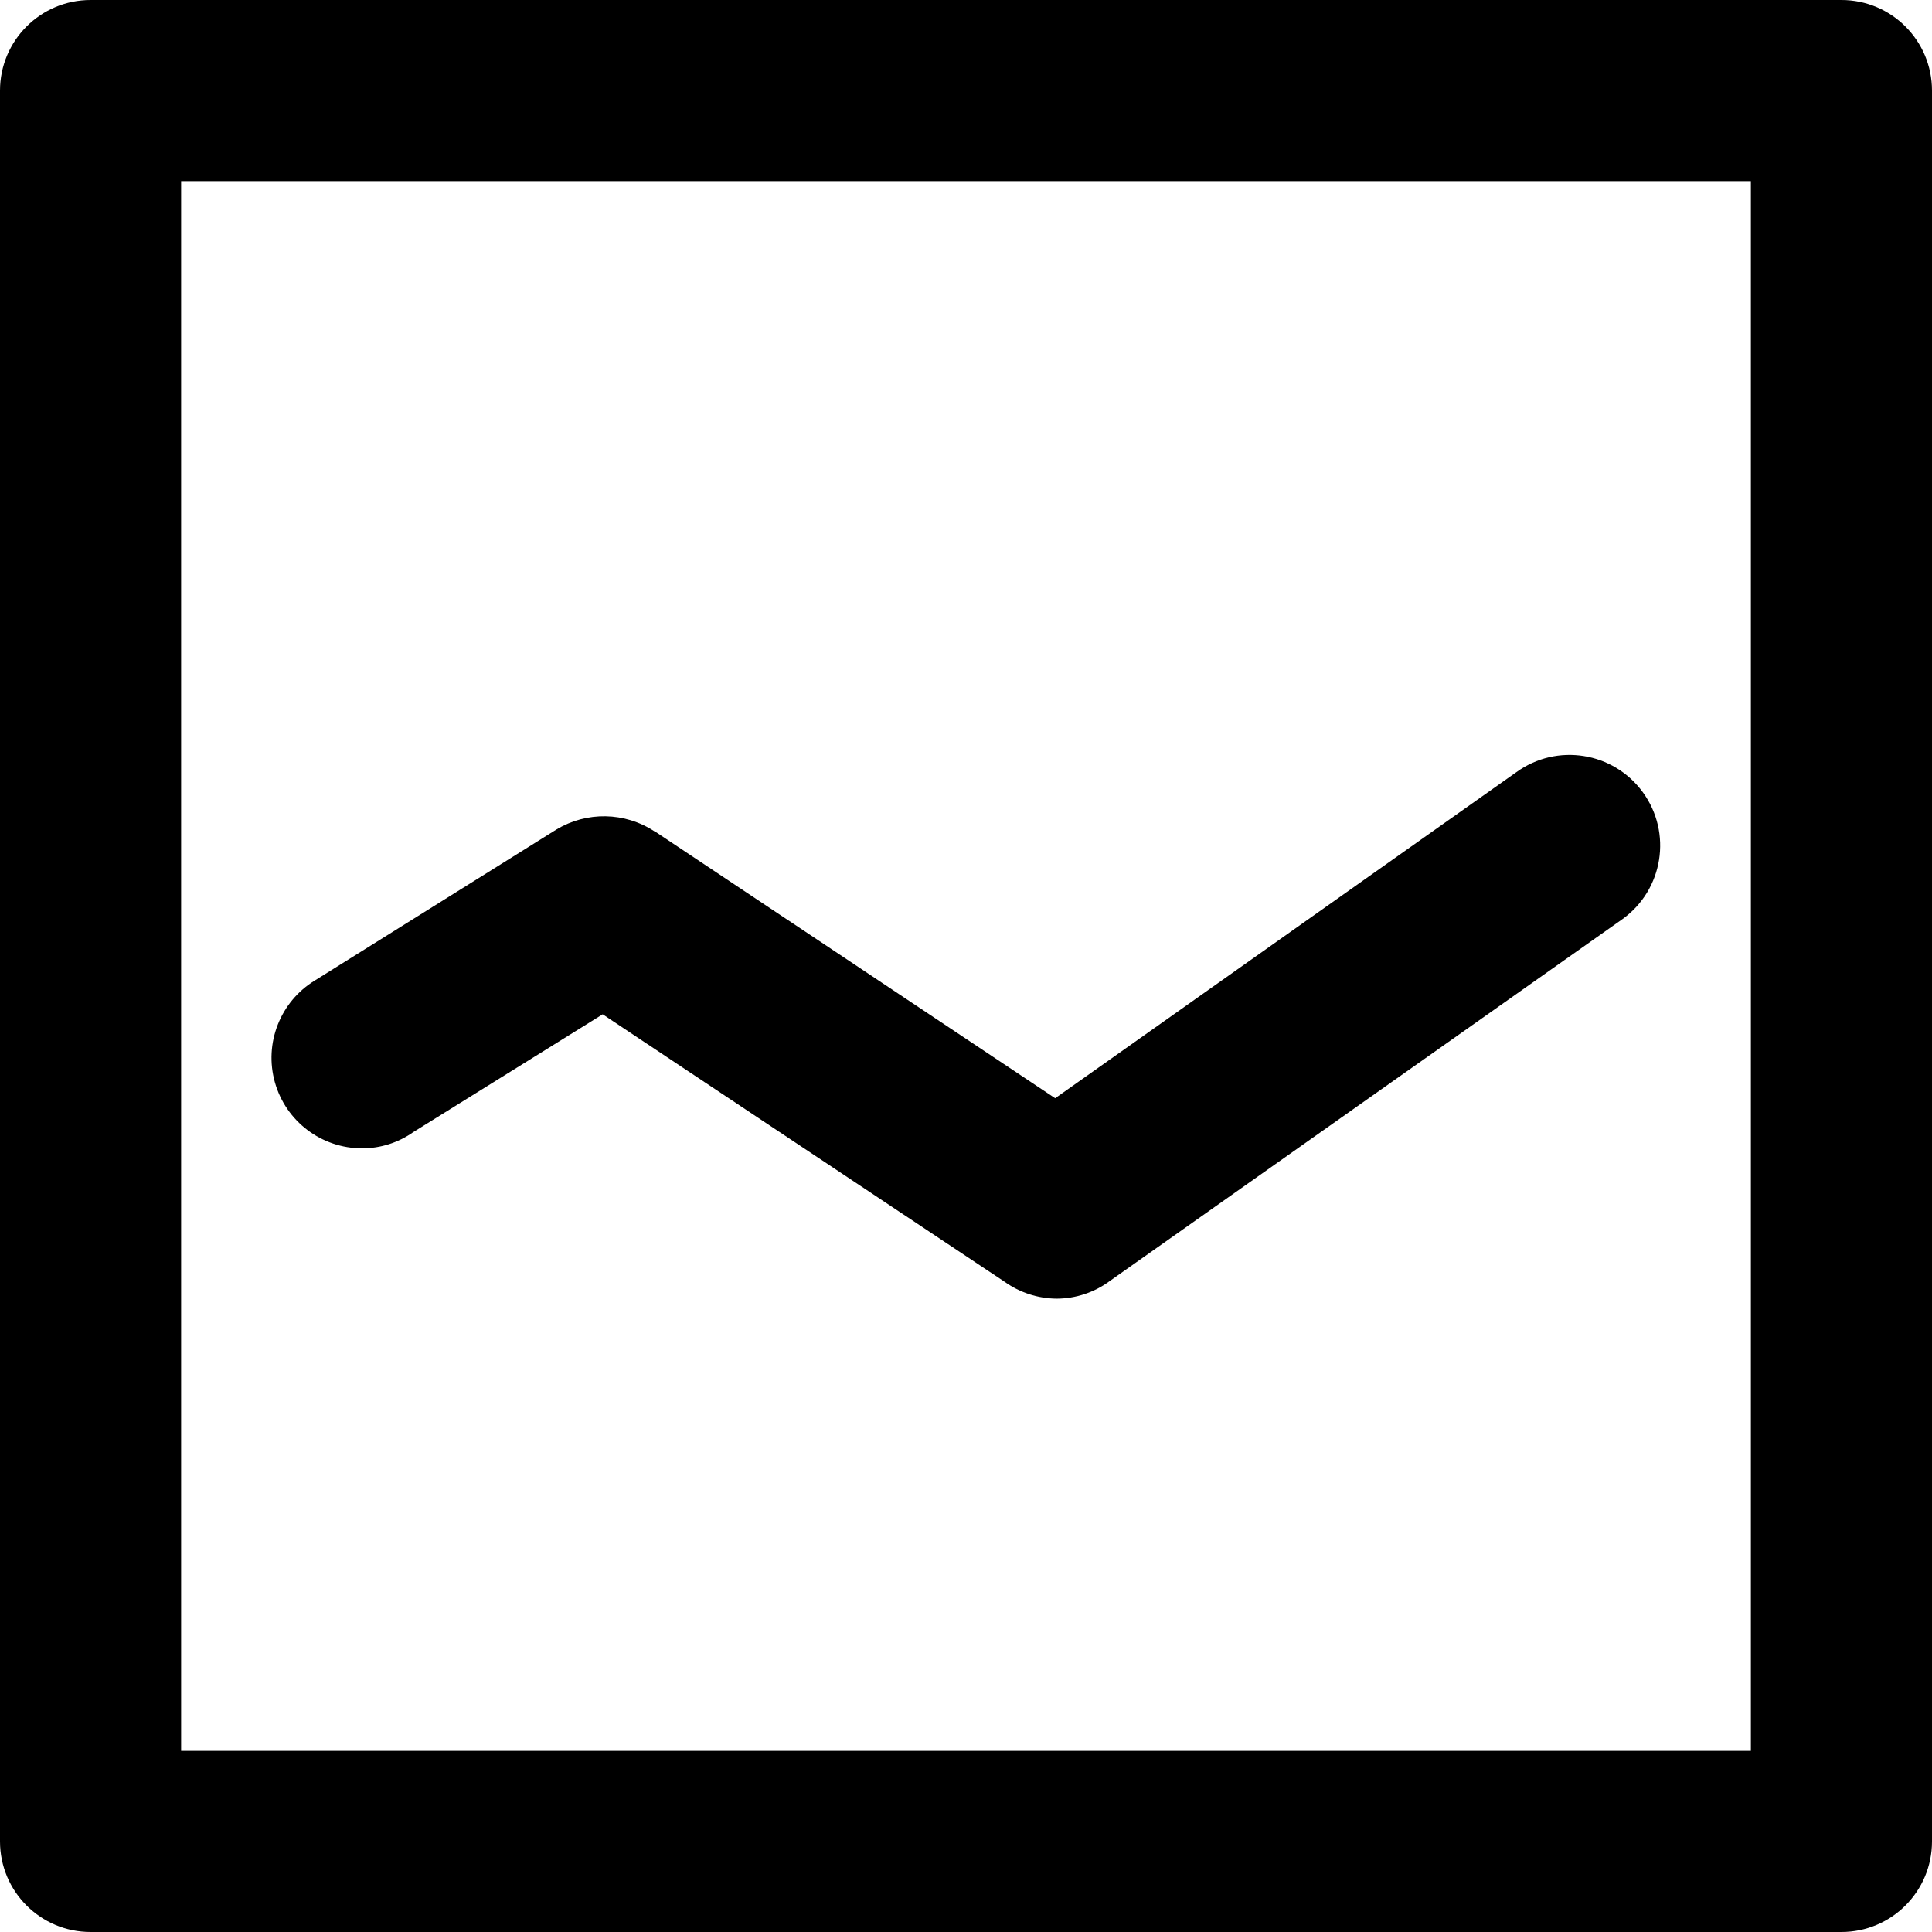
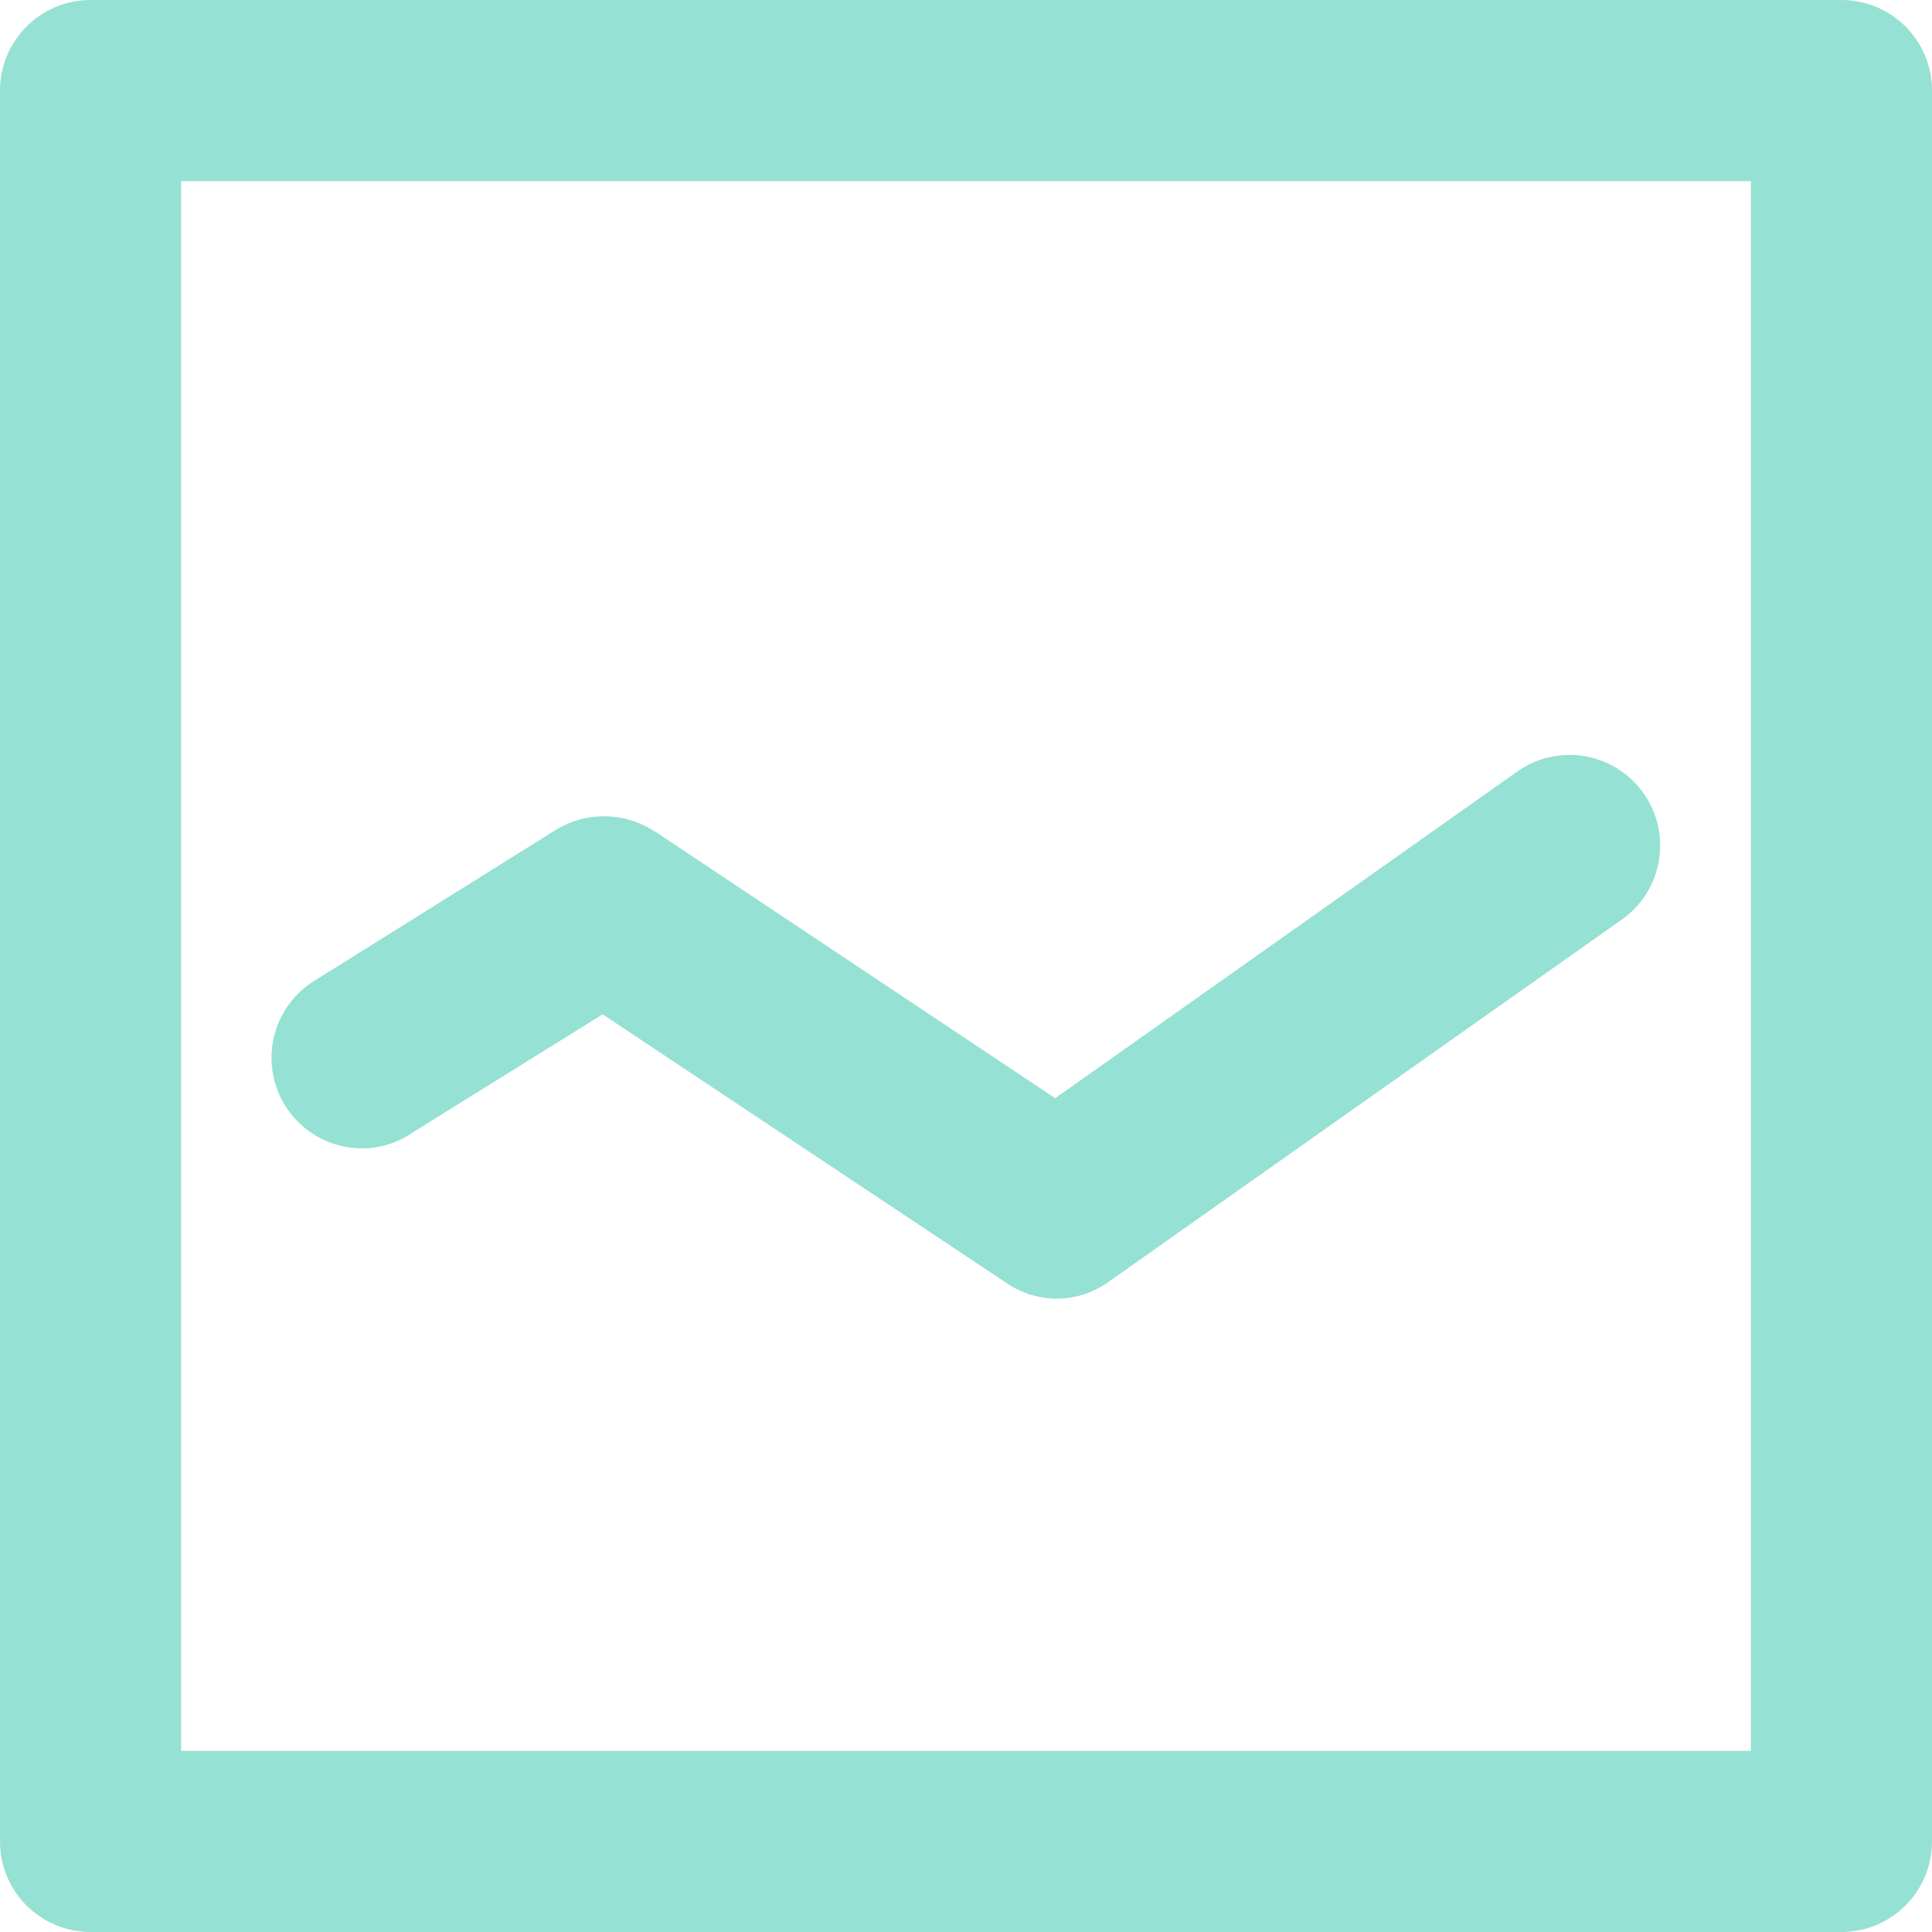
- <svg xmlns="http://www.w3.org/2000/svg" viewBox="0 0 32 32">
-   <path id="LINE_GRAPH" d="M821.5,1258h-29a1.5,1.5,0,0,1-1.5-1.5v-29a1.5,1.5,0,0,1,1.5-1.5h29a1.5,1.5,0,0,1,1.5,1.5v29A1.5,1.5,0,0,1,821.5,1258Zm-1.5-29H794v26h26v-26Zm-23.785,13.24h0l4-2.5h0a1.524,1.524,0,0,1,1.625.03h0.006l6.631,4.42,7.638-5.4a1.5,1.5,0,1,1,1.763,2.43h0l-8.5,6h0a1.486,1.486,0,0,1-.878.29,1.505,1.505,0,0,1-.861-0.28l-6.657-4.43-3.135,1.95a1.465,1.465,0,0,1-.847.27A1.5,1.5,0,0,1,796.215,1242.24Z" transform="translate(-791 -1226)" />
+ <svg xmlns="http://www.w3.org/2000/svg" width="32" height="32" viewBox="0 0 32 32">
+   <defs>
+     <style>
+       .cls-1 {
+         fill: #95e1d3;
+         fill-rule: evenodd;
+       }
+     </style>
+   </defs>
+   <path id="LINE_GRAPH" data-name="LINE GRAPH" class="cls-1" d="M821.5,1258h-29a1.5,1.5,0,0,1-1.5-1.5v-29a1.5,1.5,0,0,1,1.5-1.5h29a1.5,1.5,0,0,1,1.5,1.5v29A1.5,1.5,0,0,1,821.5,1258Zm-1.5-29H794v26h26v-26Zm-23.785,13.24h0l4-2.5h0a1.524,1.524,0,0,1,1.625.03h0.006l6.631,4.42,7.638-5.4a1.5,1.5,0,1,1,1.763,2.43h0l-8.5,6h0a1.486,1.486,0,0,1-.878.29,1.505,1.505,0,0,1-.861-0.28l-6.657-4.43-3.135,1.95a1.465,1.465,0,0,1-.847.27A1.5,1.5,0,0,1,796.215,1242.24Z" transform="translate(-791 -1226)" />
</svg>
